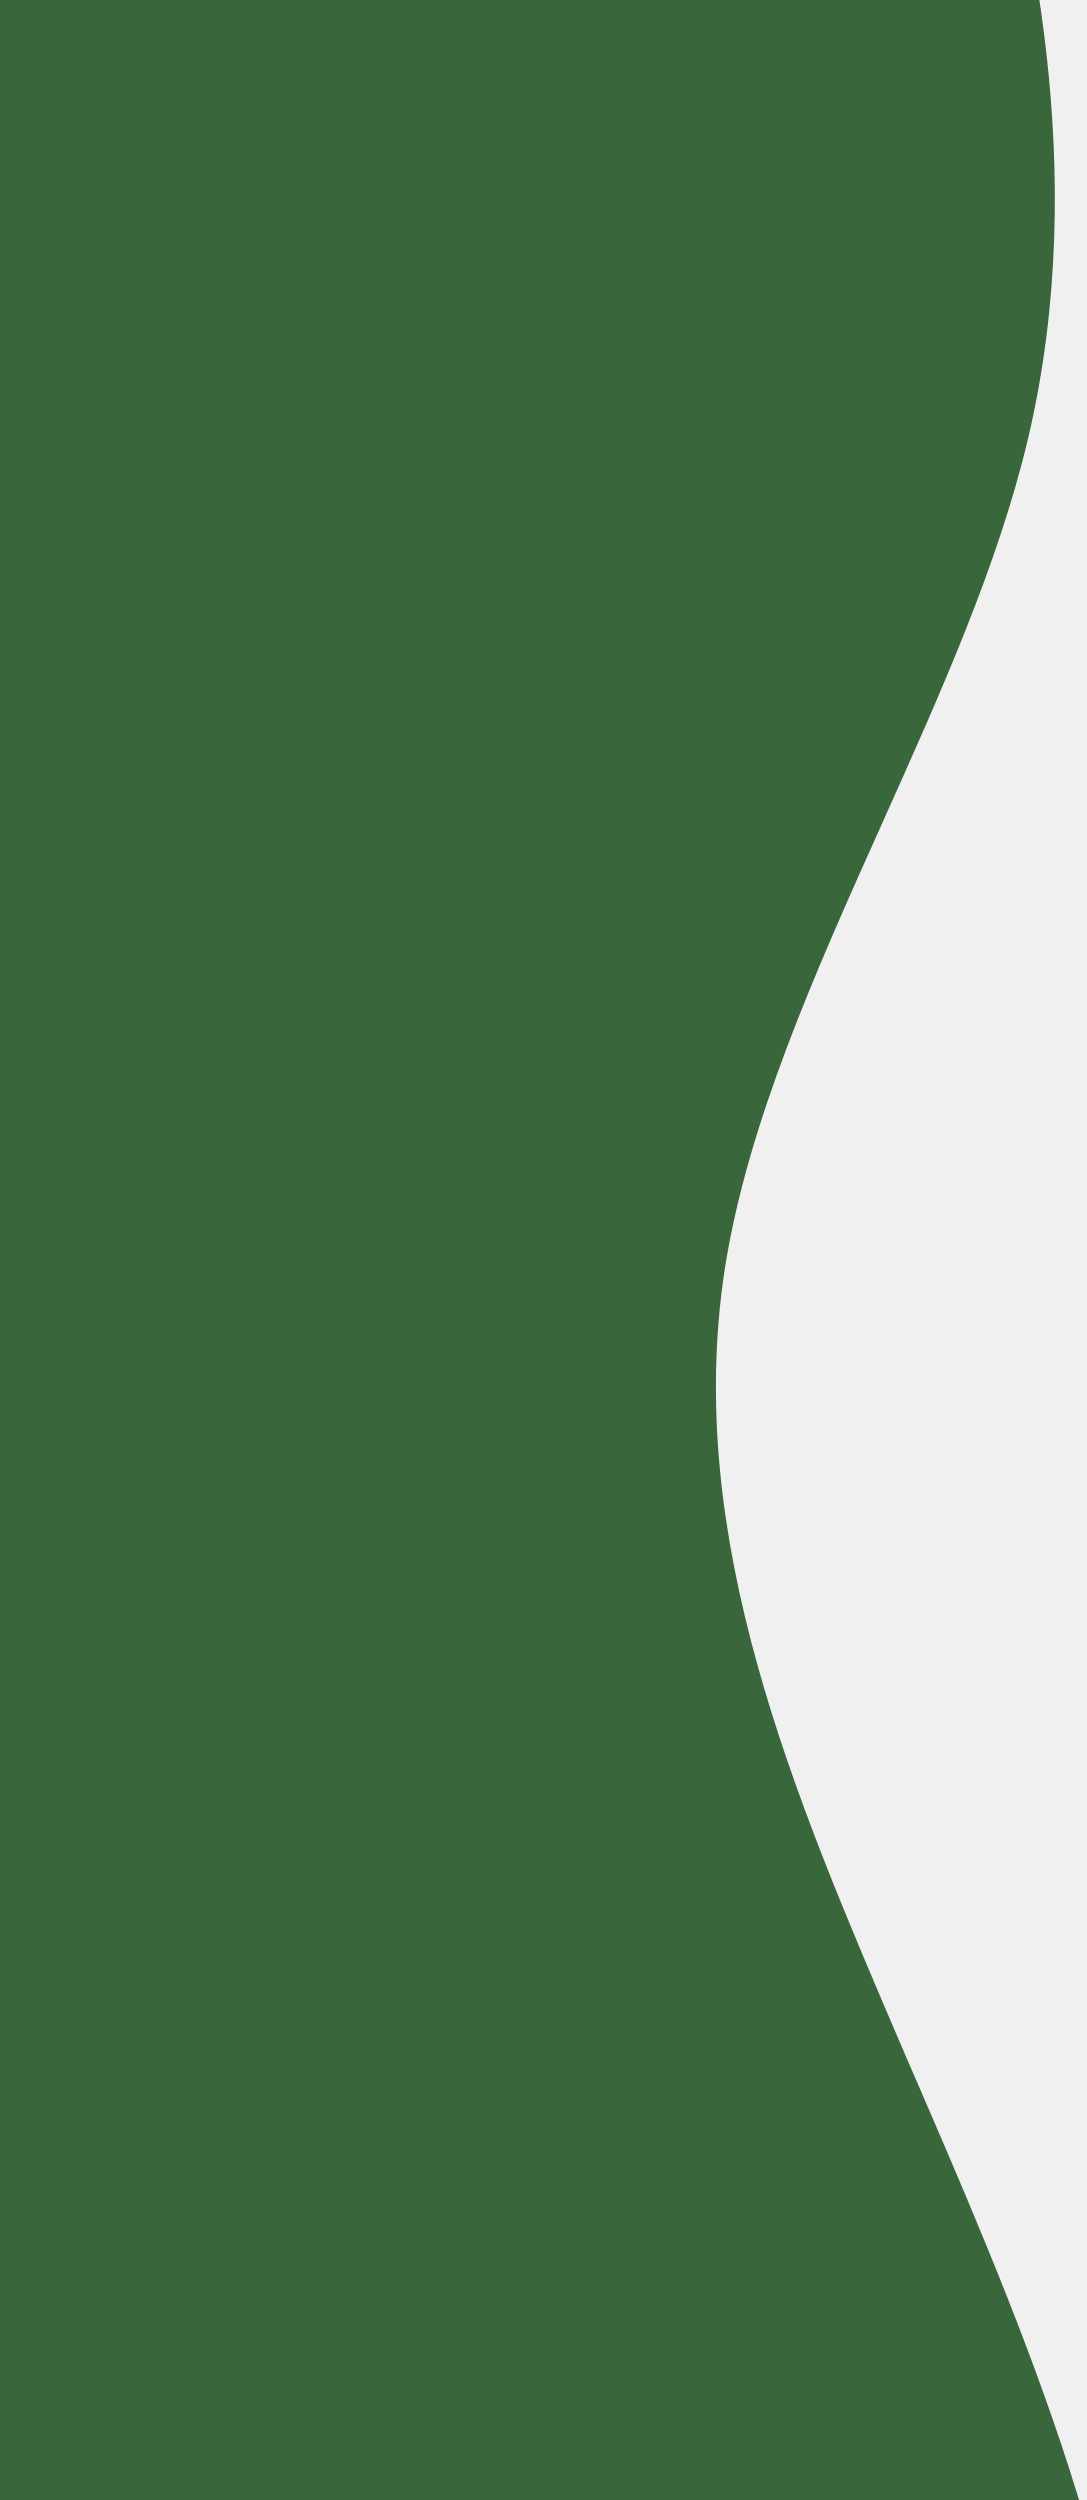
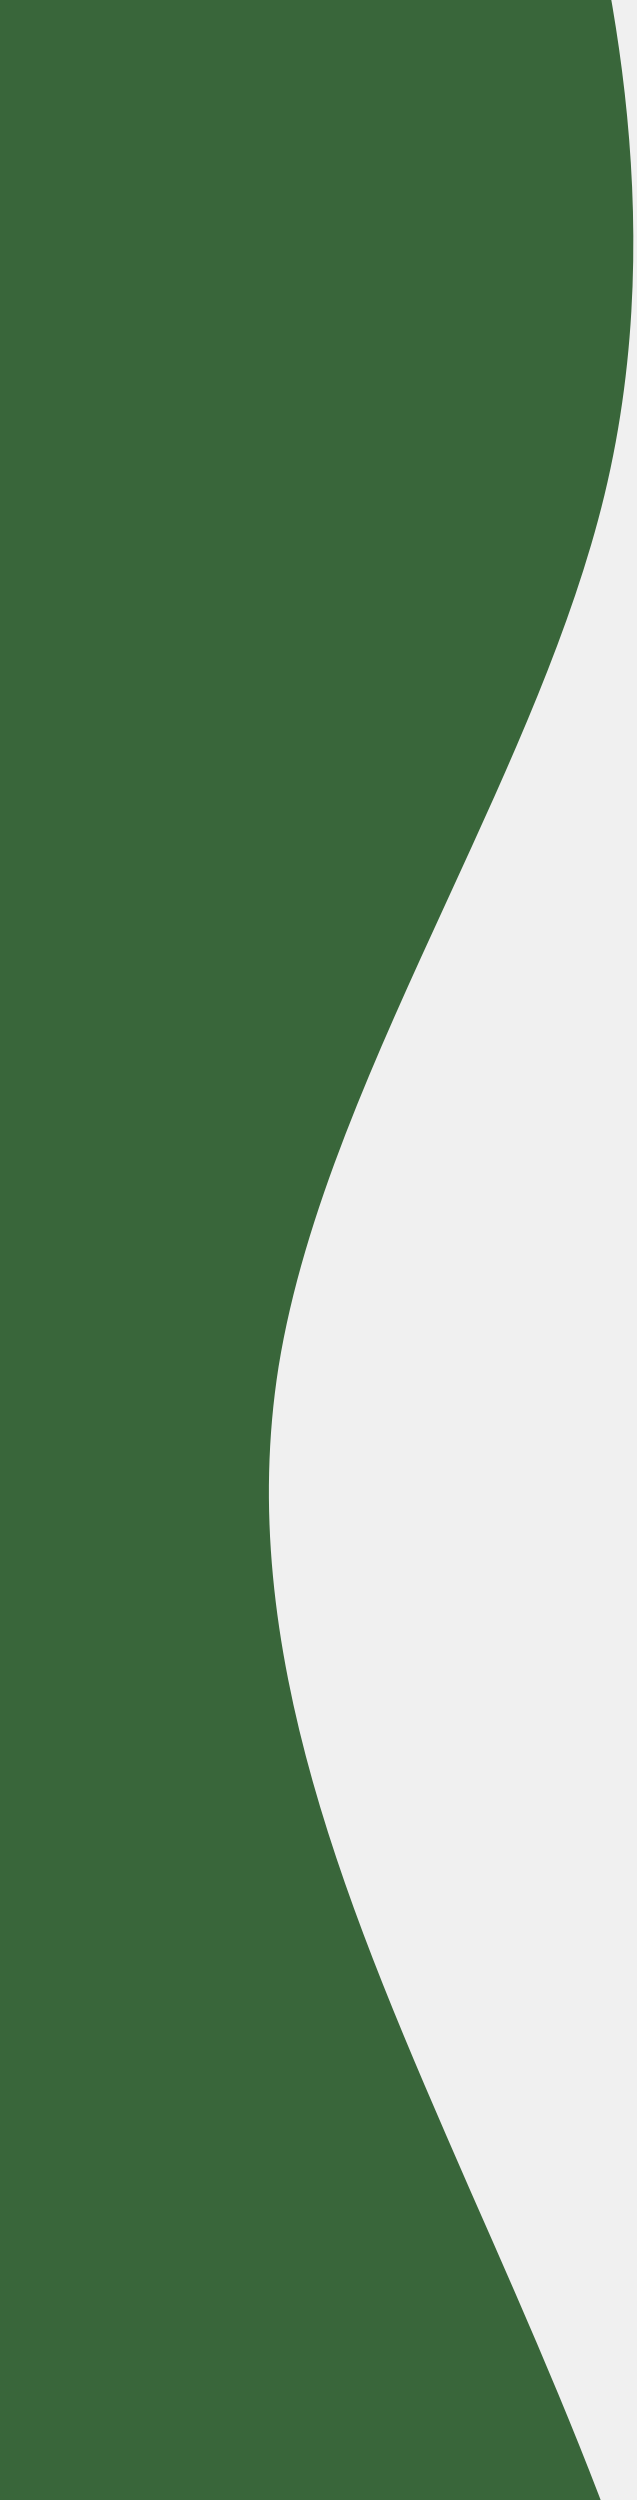
- <svg xmlns="http://www.w3.org/2000/svg" width="170" height="391" viewBox="0 0 170 391" fill="none">
-   <g clip-path="url(#clip0_3192_19032)">
-     <path fill-rule="evenodd" clip-rule="evenodd" d="M149.678 -56.198L154.936 -35.717L155.07 -35.192C160.373 -14.542 170.801 26.072 160.804 68.509C156.147 88.276 147.096 108.435 138.045 128.593C127.499 152.083 116.953 175.572 113.358 198.441C106.905 240.607 124.1 280.662 141.294 320.718L141.679 321.615C159.179 361.953 176.679 402.292 178.597 444.021C180.693 485.734 167.206 528.837 160.463 550.389L153.72 571.94L122.733 574.704L122.733 574.703L-46.142 589.769L-46.143 589.767L-76.105 592.44L-88.061 572.557C-100.018 552.673 -123.931 512.907 -129.534 471.507C-135.347 430.125 -122.85 387.111 -110.352 344.096L-110.079 343.14C-97.882 300.463 -85.684 257.785 -101.273 217.586C-109.838 195.802 -126.57 174.746 -143.303 153.69L-143.303 153.69C-157.663 135.62 -172.023 117.549 -181.221 99.019C-200.966 59.235 -196.71 17.311 -194.546 -4.005L-194.491 -4.548L-192.346 -25.689L-95.321 -34.345L-95.321 -34.343L68.215 -48.932L68.215 -48.931L149.678 -56.198Z" fill="#39663A" />
-   </g>
-   <defs>
-     <clipPath id="clip0_3192_19032">
-       <rect width="170" height="391" fill="white" />
-     </clipPath>
-   </defs>
+ <svg xmlns="http://www.w3.org/2000/svg" width="120" height="471" viewBox="0 0 120 471" fill="none">
+   <path fill-rule="evenodd" clip-rule="evenodd" d="M99.824 -64.052L106.546 -38.212L106.718 -37.549C113.498 -11.496 126.832 39.746 113.865 93.335C107.825 118.296 96.127 143.762 84.43 169.228C70.799 198.901 57.169 228.575 52.489 257.45C44.086 310.687 66.132 361.209 88.177 411.73L88.671 412.861C111.109 463.739 133.548 514.617 135.922 567.285C138.527 619.933 121.066 674.37 112.336 701.589L103.606 728.807L63.707 732.367L63.707 732.365L-153.737 751.764L-153.738 751.761L-192.317 755.203L-207.665 730.133C-223.013 705.062 -253.709 654.92 -260.829 602.676C-268.219 550.455 -252.032 496.131 -235.846 441.808L-235.492 440.601C-219.692 386.703 -203.892 332.806 -223.87 282.1C-234.848 254.622 -256.342 228.082 -277.836 201.542C-296.282 178.765 -314.729 155.989 -326.528 132.619C-351.858 82.447 -346.284 29.518 -343.449 2.607L-343.377 1.922L-340.568 -24.768L-215.638 -35.913L-215.638 -35.911L-5.068 -54.696L-5.068 -54.694L99.824 -64.052Z" fill="#39663A" />
</svg>
